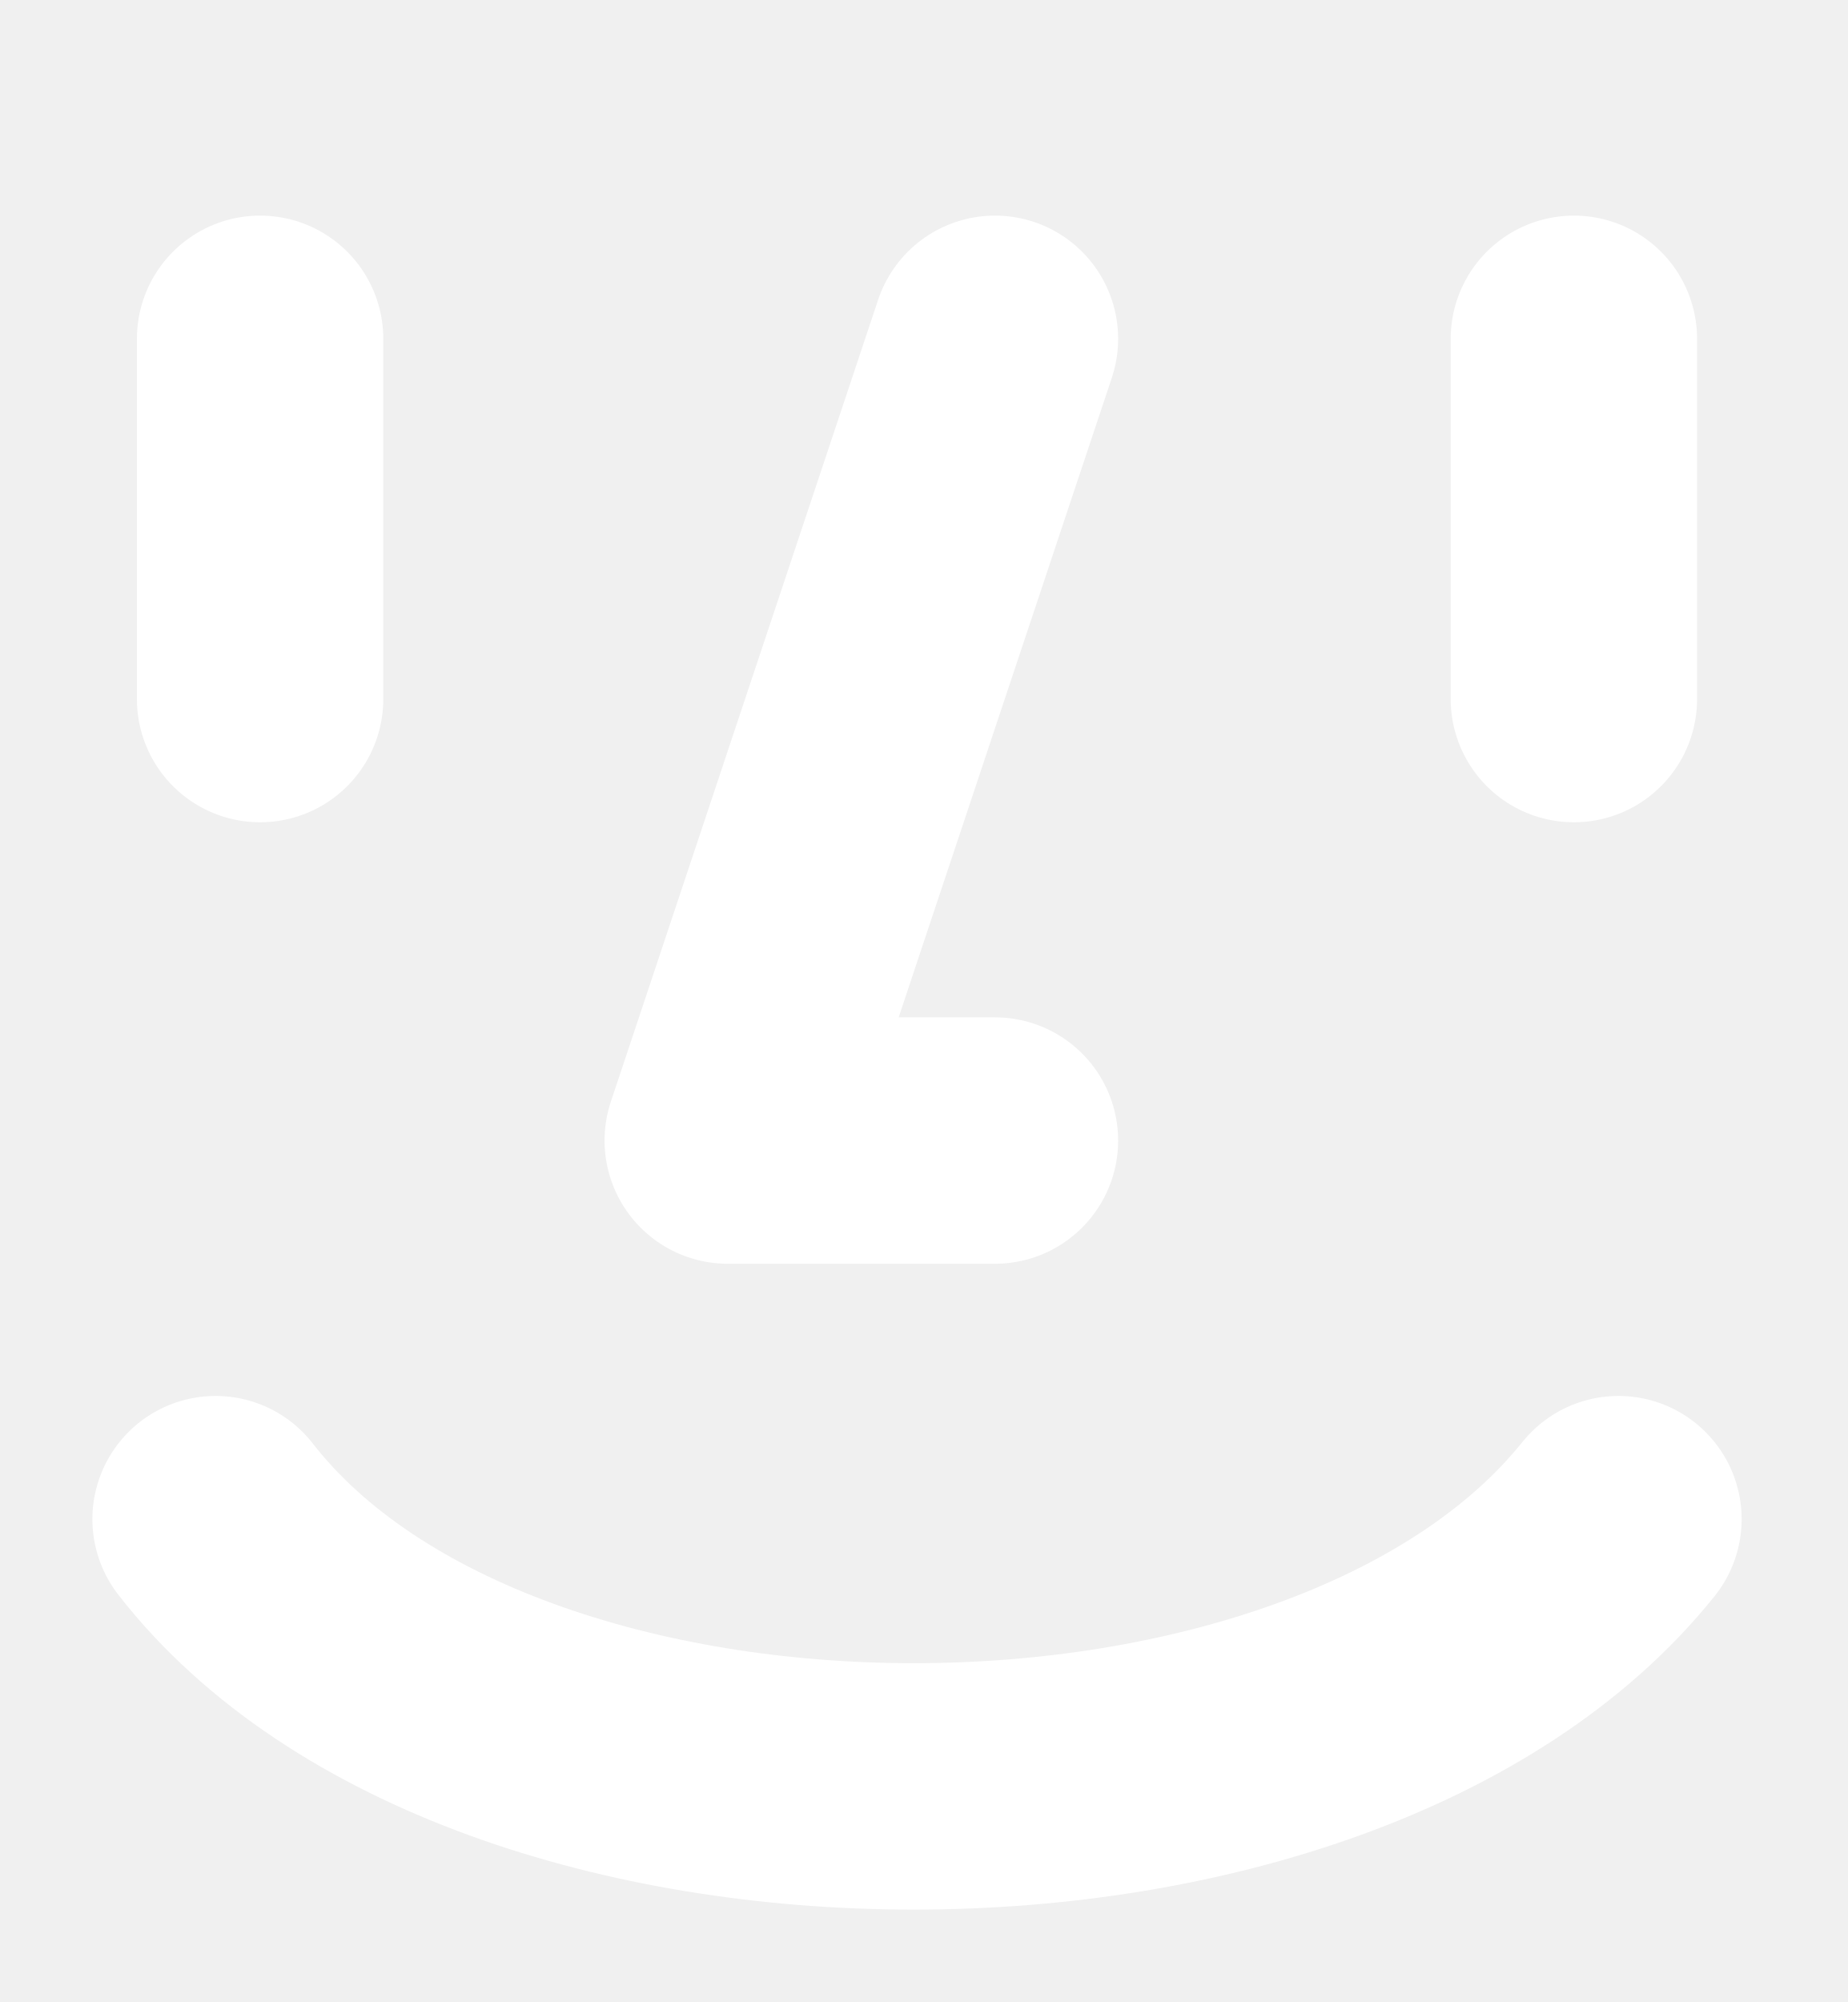
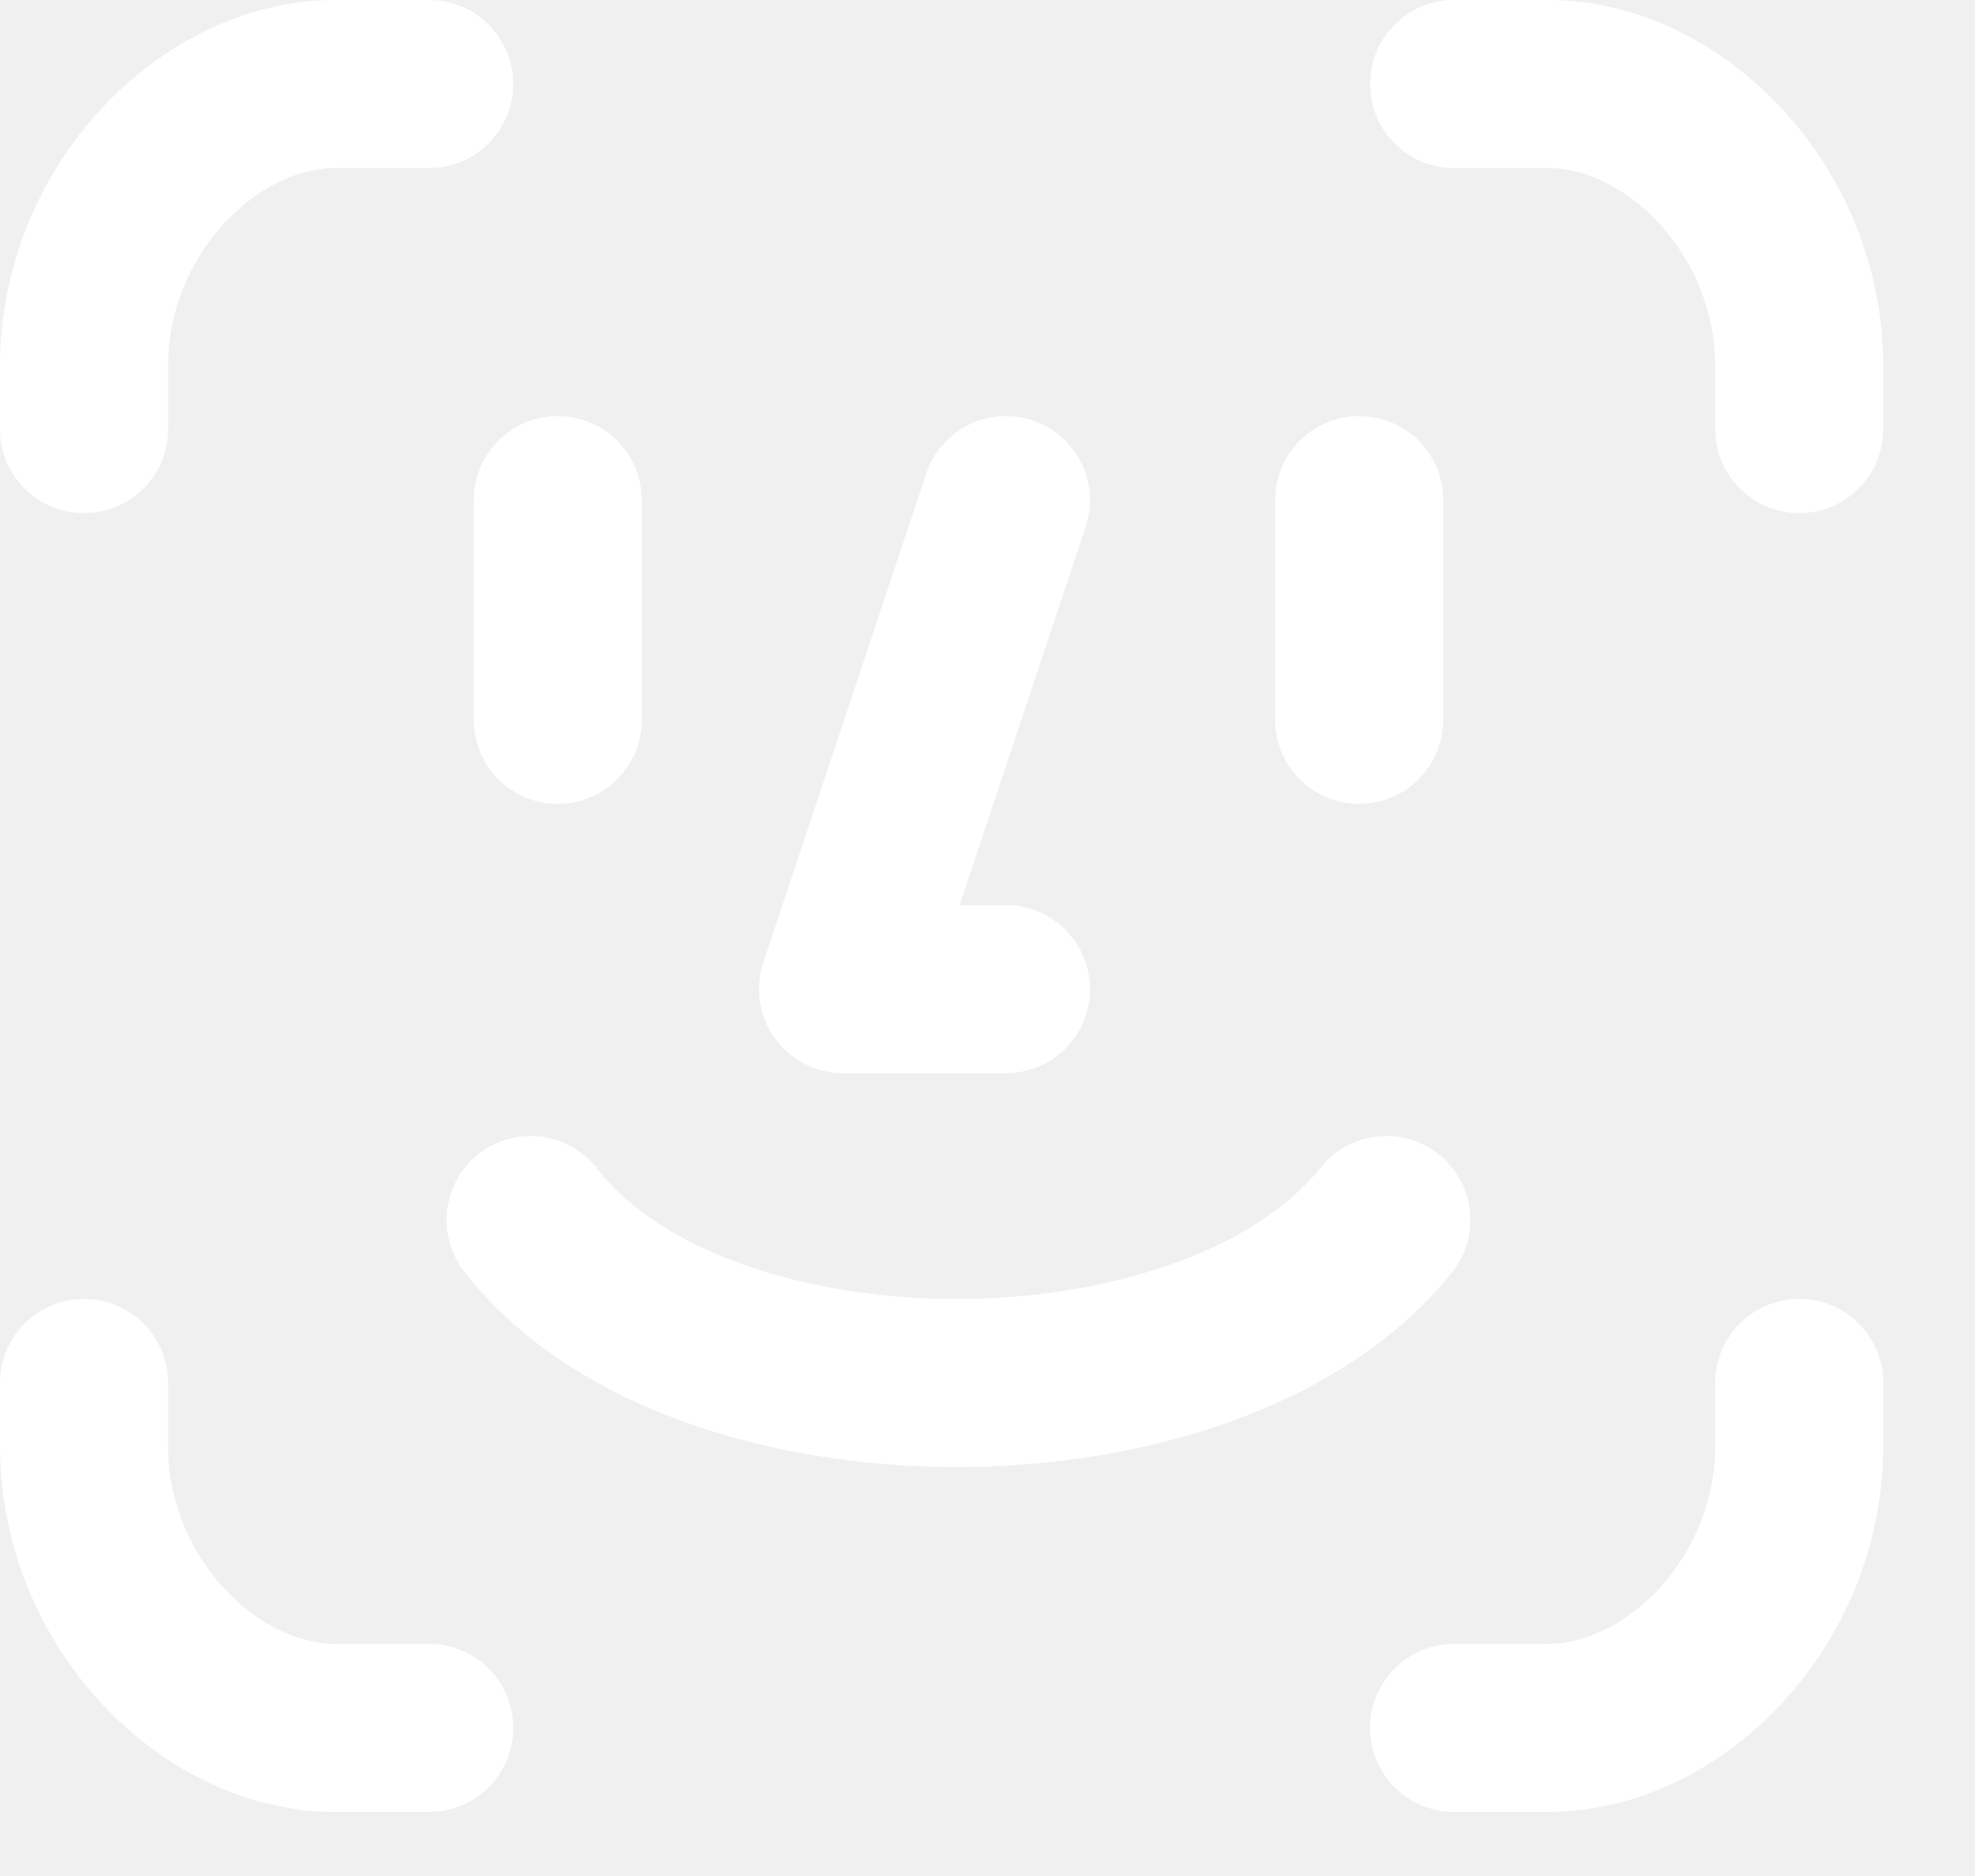
- <svg xmlns="http://www.w3.org/2000/svg" width="60" height="65" viewBox="0 0 60 65" fill="none">
-   <path d="M7 49.323C15.998 60.892 43.274 60.892 52.554 49.323" stroke="white" stroke-width="8" stroke-linecap="round" stroke-linejoin="round" />
-   <path d="M32.308 11L23.631 37.031H32.308" stroke="white" stroke-width="8" stroke-linecap="round" stroke-linejoin="round" />
-   <path d="M8.446 11V22.697" stroke="white" stroke-width="8" stroke-linecap="round" stroke-linejoin="round" />
-   <path d="M51.107 11V22.697" stroke="white" stroke-width="8" stroke-linecap="round" stroke-linejoin="round" />
+ <svg xmlns="http://www.w3.org/2000/svg" width="20" height="19" viewBox="0 0 20 19" fill="none">
+   <path d="M5.373 12.356C7.084 14.557 12.273 14.557 14.039 12.356" stroke="white" stroke-width="1.702" stroke-linecap="round" stroke-linejoin="round" />
+   <path d="M10.187 5.065L8.537 10.018H10.187" stroke="white" stroke-width="1.702" stroke-linecap="round" stroke-linejoin="round" />
+   <path d="M5.648 5.065V7.291" stroke="white" stroke-width="1.702" stroke-linecap="round" stroke-linejoin="round" />
+   <path d="M13.764 5.065V7.291" stroke="white" stroke-width="1.702" stroke-linecap="round" stroke-linejoin="round" />
+   <path d="M0.851 14.006C0.851 14.165 0.851 14.55 0.851 14.641C0.851 16.23 2.122 17.5 3.393 17.5C3.71 17.5 4.028 17.5 4.346 17.5" stroke="white" stroke-width="1.702" stroke-linecap="round" />
+   <path d="M18.22 14.006C18.22 14.165 18.22 14.55 18.22 14.641C18.22 16.23 16.949 17.5 15.678 17.5C15.361 17.5 15.043 17.5 14.725 17.5" stroke="white" stroke-width="1.702" stroke-linecap="round" />
+   <path d="M0.851 4.346C0.851 4.187 0.851 3.801 0.851 3.71C0.851 2.122 2.122 0.851 3.393 0.851C3.71 0.851 4.028 0.851 4.346 0.851" stroke="white" stroke-width="1.702" stroke-linecap="round" />
+   <path d="M18.22 4.346C18.22 4.187 18.22 3.801 18.22 3.71C18.22 2.122 16.949 0.851 15.678 0.851C15.361 0.851 15.043 0.851 14.725 0.851" stroke="white" stroke-width="1.702" stroke-linecap="round" />
</svg>
